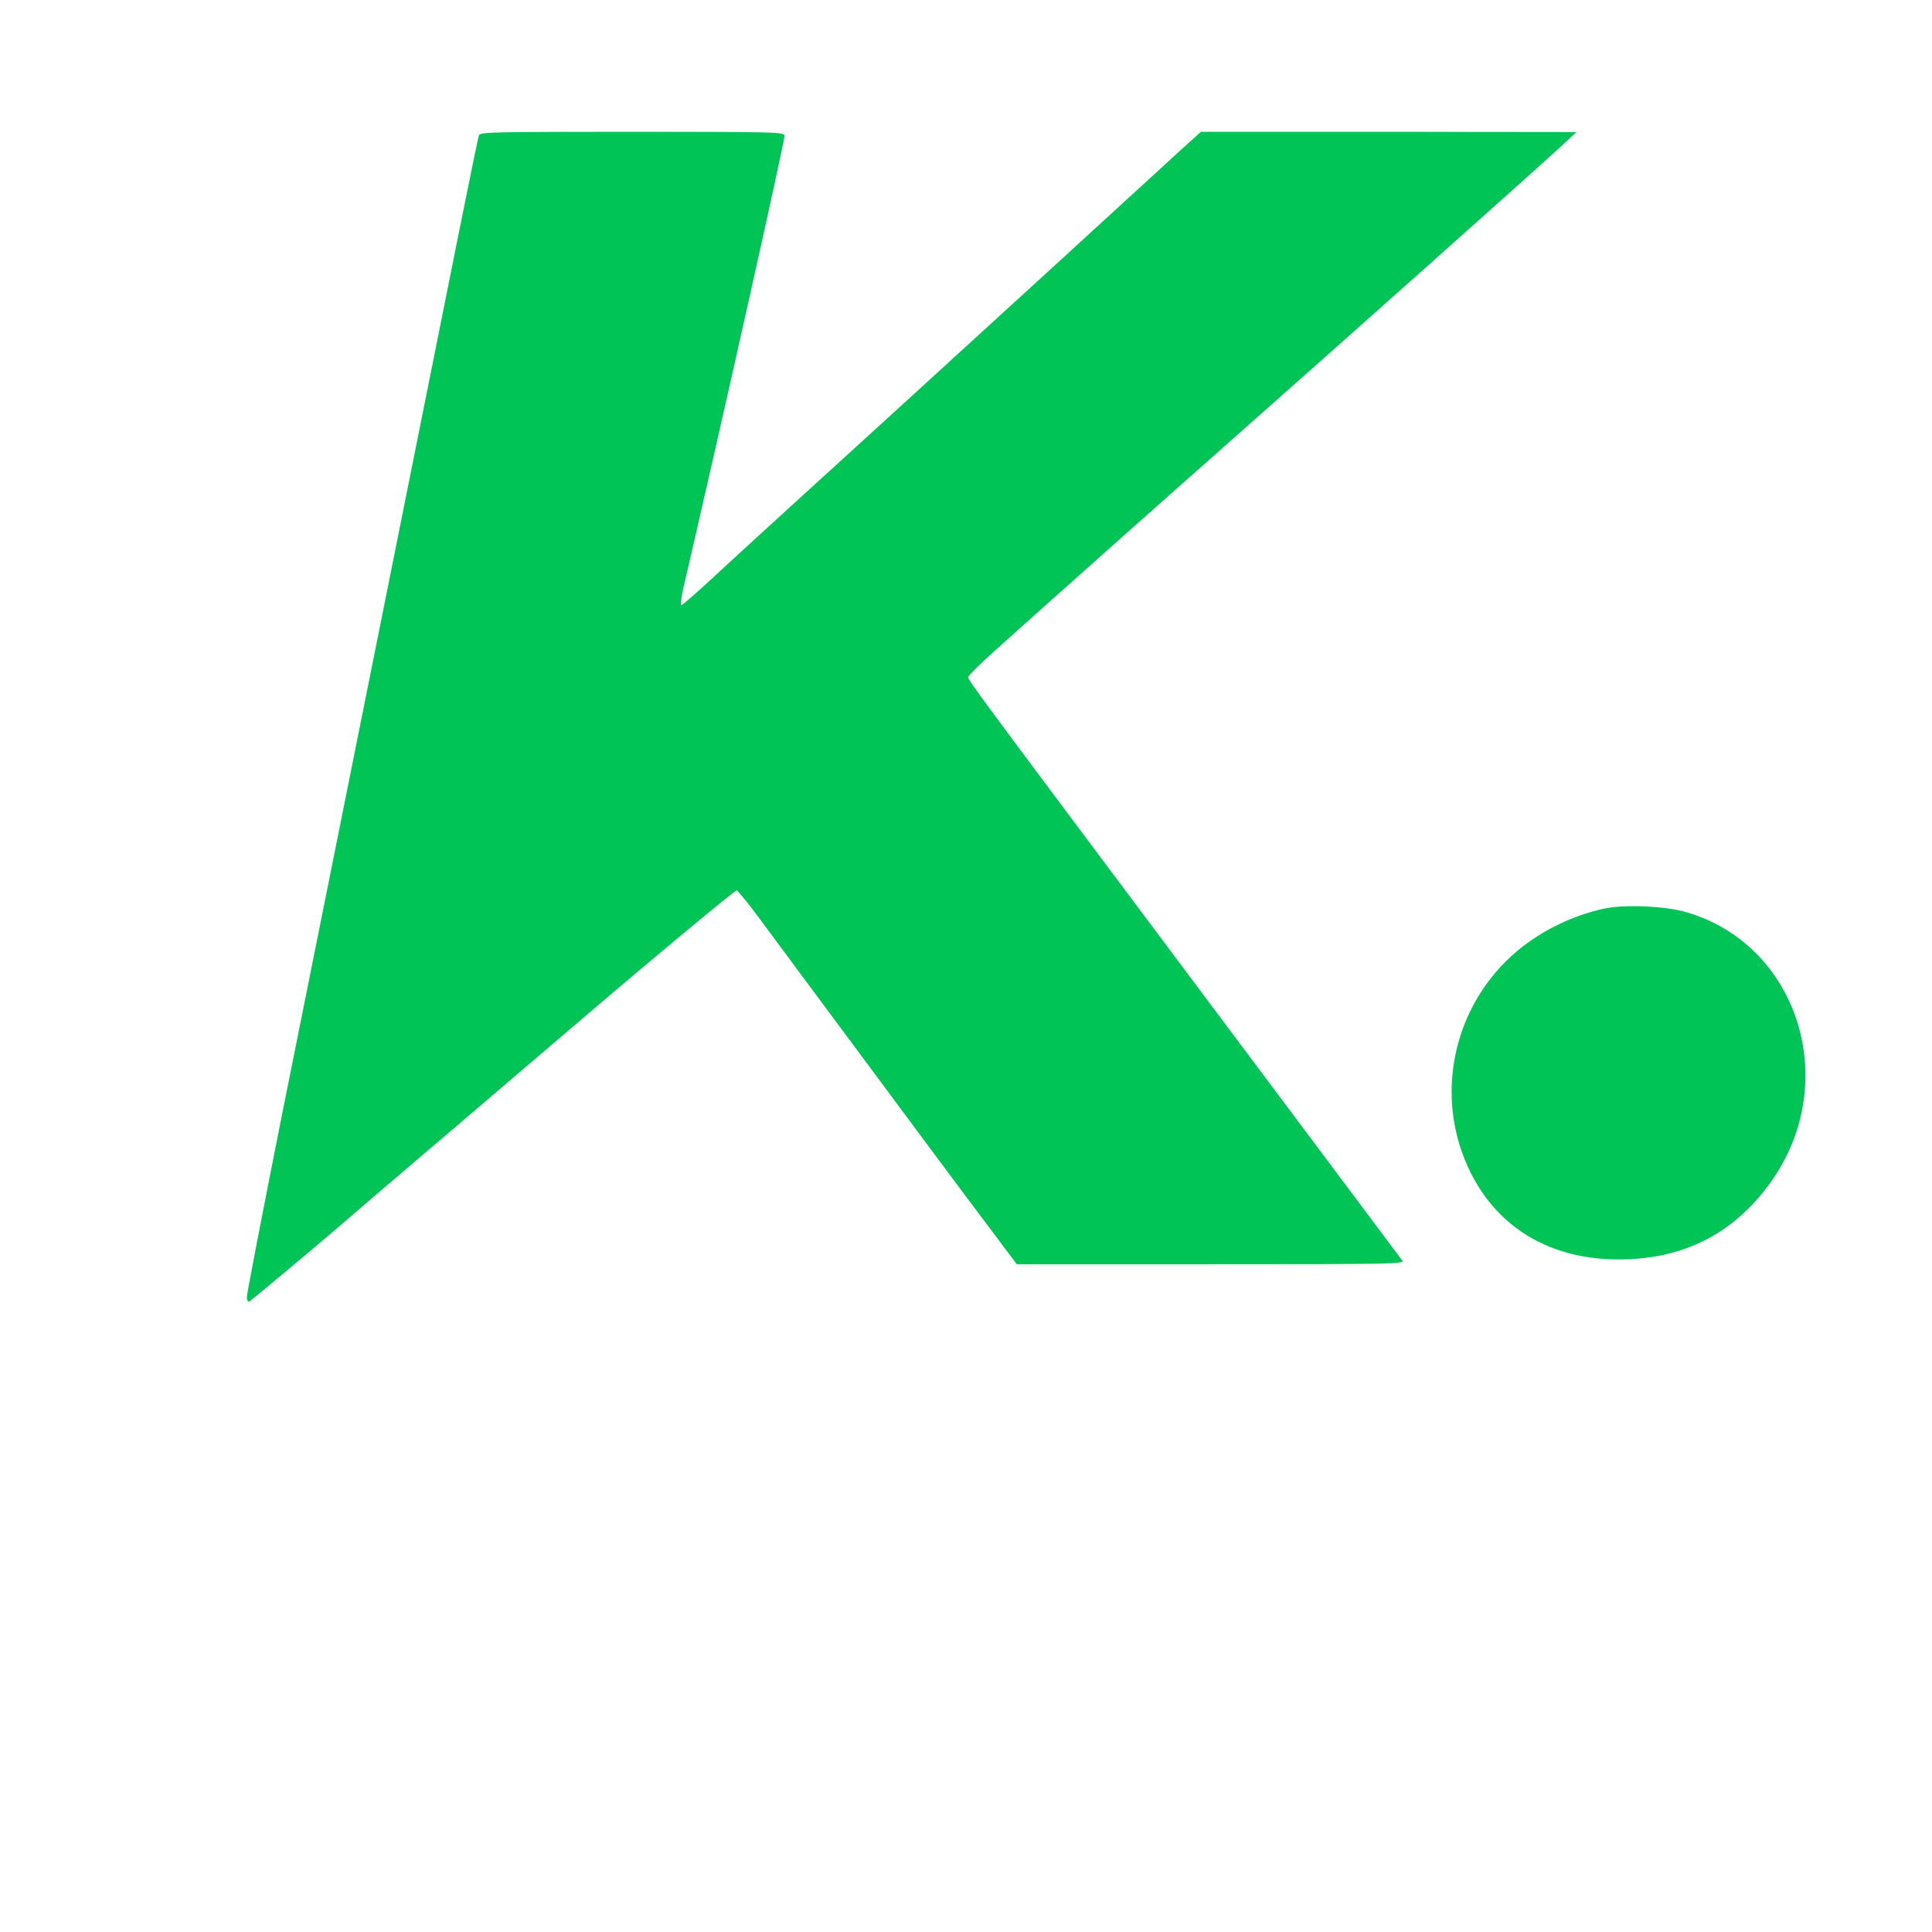
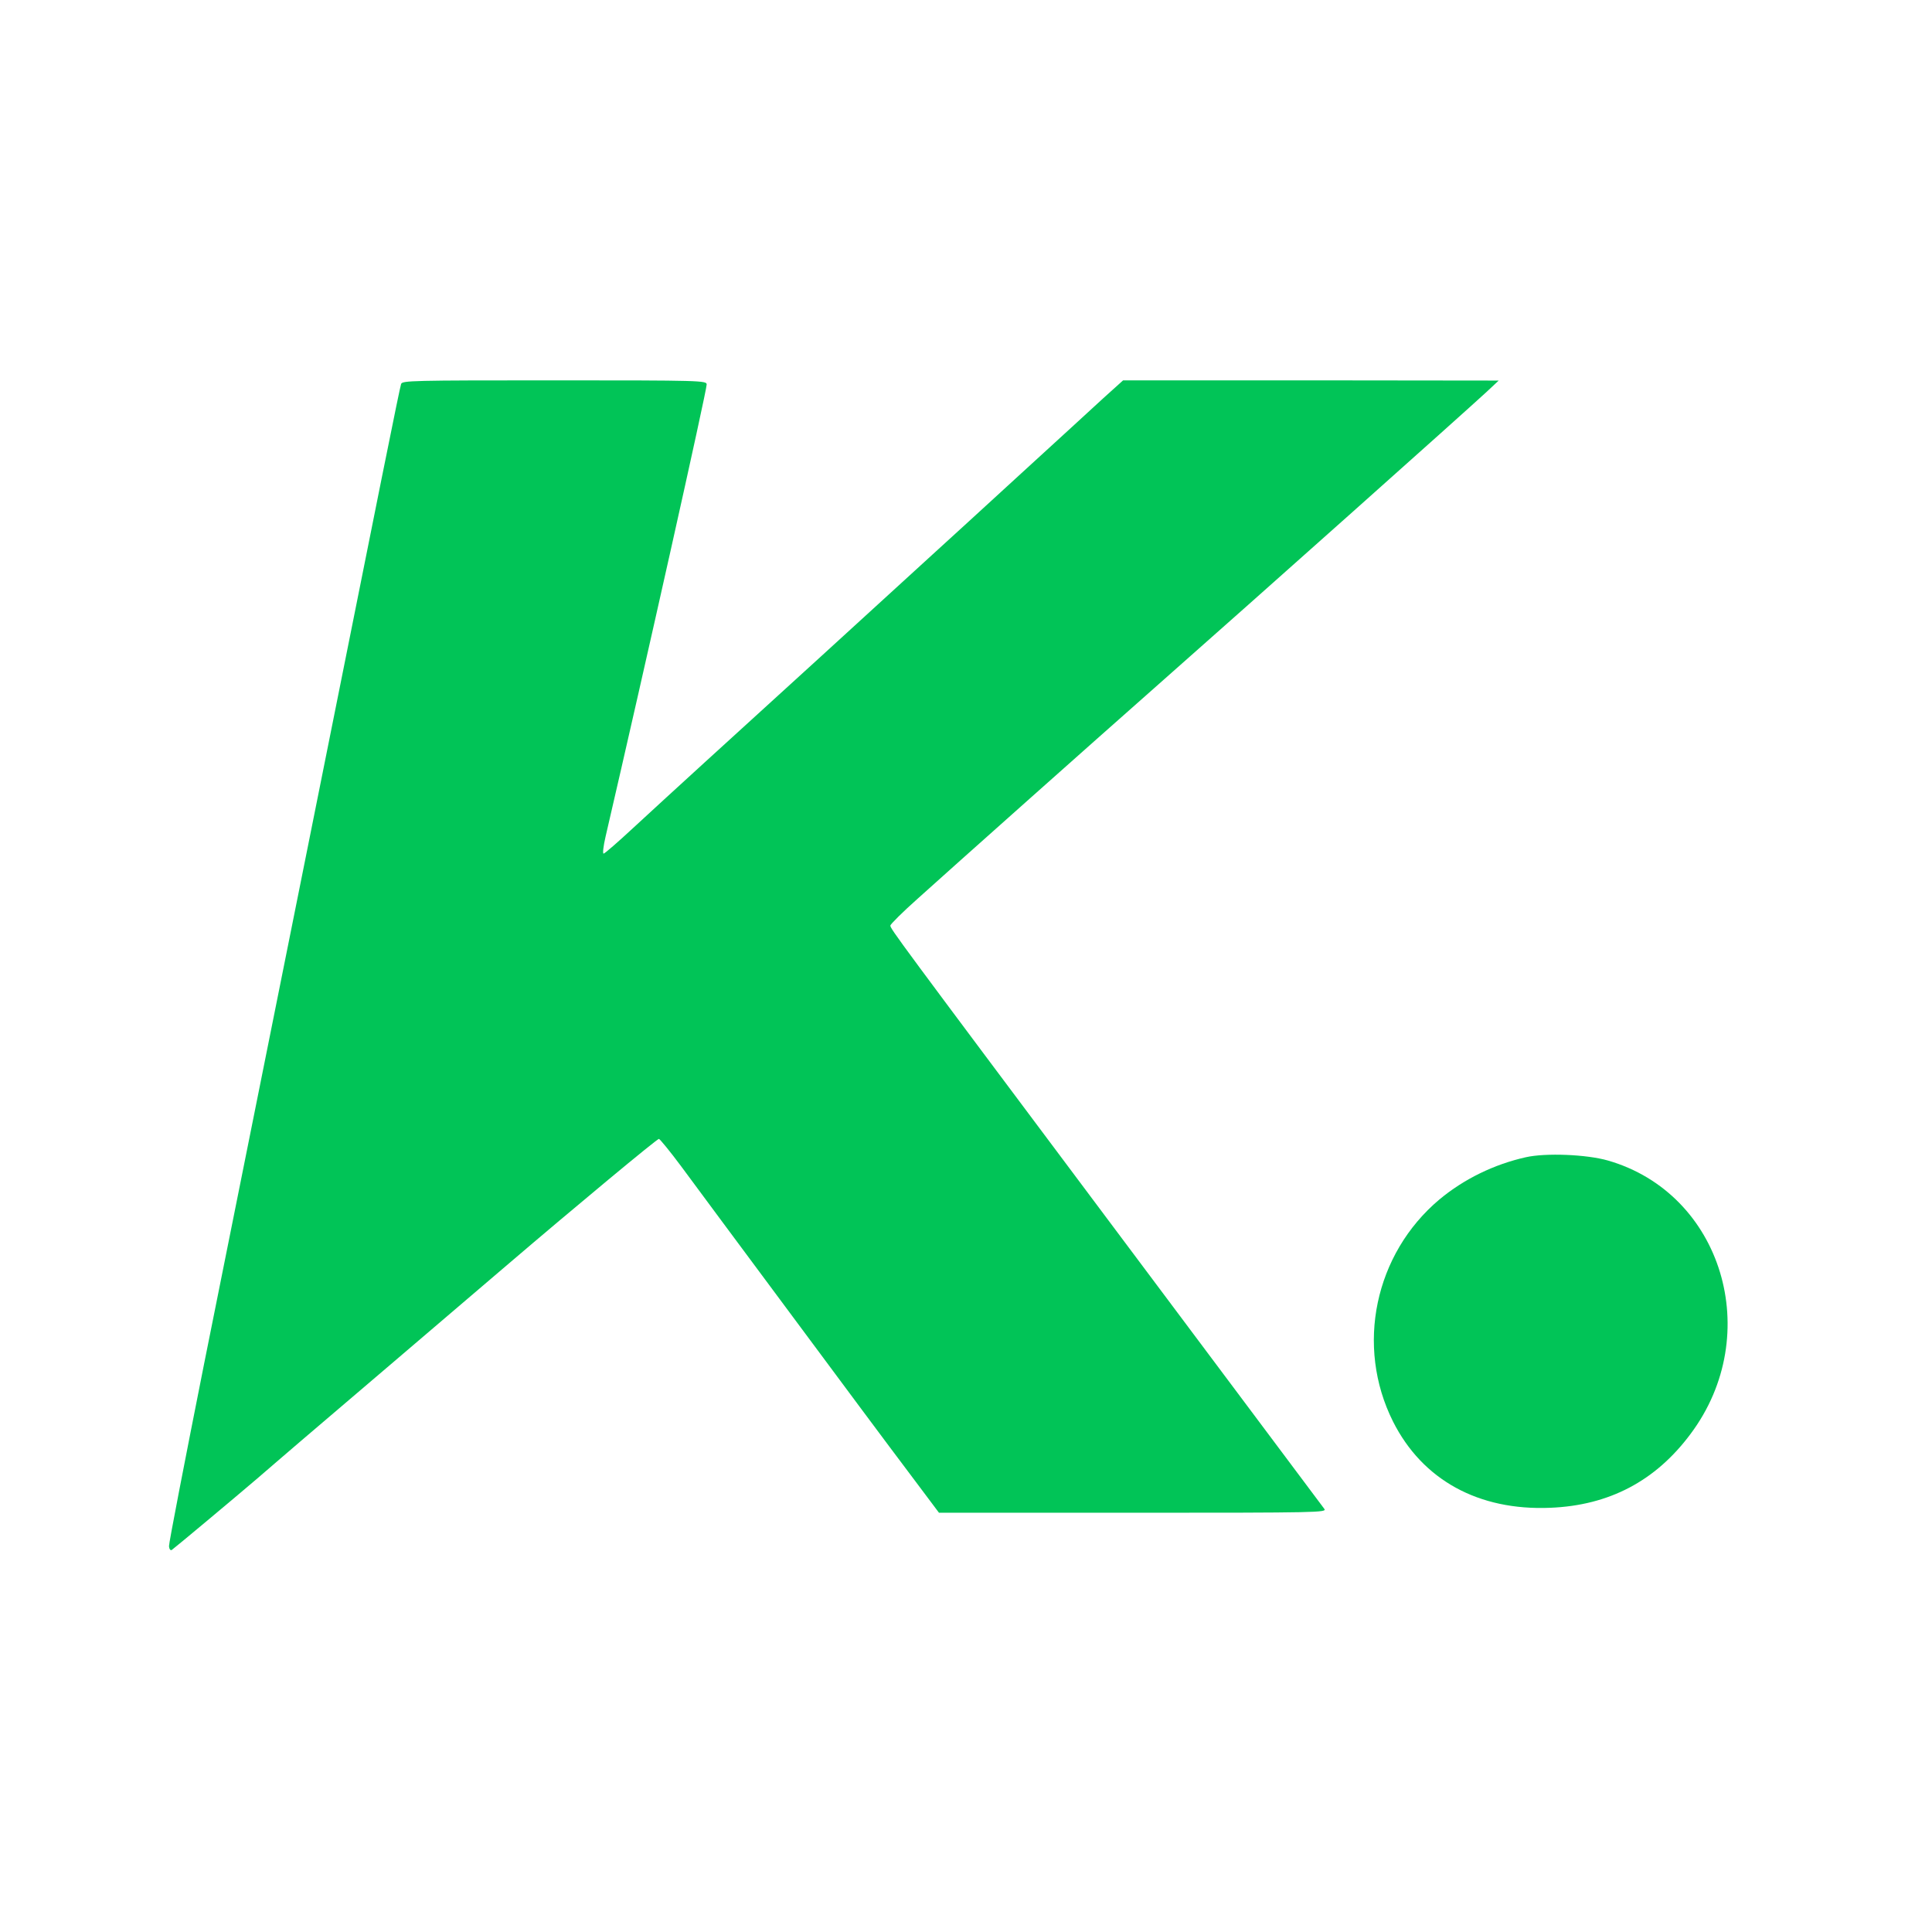
- <svg xmlns="http://www.w3.org/2000/svg" viewBox="180 260 894 894" preserveAspectRatio="xMidYMid meet" role="img" aria-label="KickPact Mark">
+ <svg xmlns="http://www.w3.org/2000/svg" viewBox="216 145 894 894" preserveAspectRatio="xMidYMid meet" role="img" aria-label="KickPact Mark">
  <g transform="translate(0,1254) scale(0.1,-0.1)" fill="#01C457" stroke="none">
    <path d="M4016 9313 c-8 -26 -86 -414 -435 -2158 -171 -852 -385 -1920 -476 -2373 -90 -453 -164 -834 -163 -847 1 -13 7 -21 13 -17 12 8 292 242 396 331 42 36 132 114 200 172 139 118 648 553 955 815 317 271 694 584 703 584 4 0 51 -57 103 -127 52 -71 278 -375 503 -678 224 -302 471 -634 549 -737 l141 -188 898 0 c861 0 898 1 885 18 -17 23 -29 39 -993 1327 -987 1319 -1015 1357 -1015 1372 0 6 57 63 128 126 154 139 811 724 1092 972 513 453 1430 1271 1535 1368 l60 56 -869 1 -869 0 -91 -82 c-50 -46 -221 -203 -381 -349 -159 -146 -344 -315 -410 -375 -192 -176 -821 -750 -1050 -958 -115 -105 -267 -244 -336 -308 -70 -65 -131 -118 -136 -118 -5 0 -1 35 9 78 183 788 468 2063 468 2093 0 18 -25 19 -704 19 -662 0 -705 -1 -710 -17z" />
    <path d="M9220 5735 c-147 -33 -286 -101 -399 -195 -300 -252 -390 -679 -215 -1028 136 -270 395 -413 728 -399 272 11 487 124 649 342 344 460 146 1113 -383 1265 -98 28 -287 36 -380 15z" />
  </g>
</svg>
